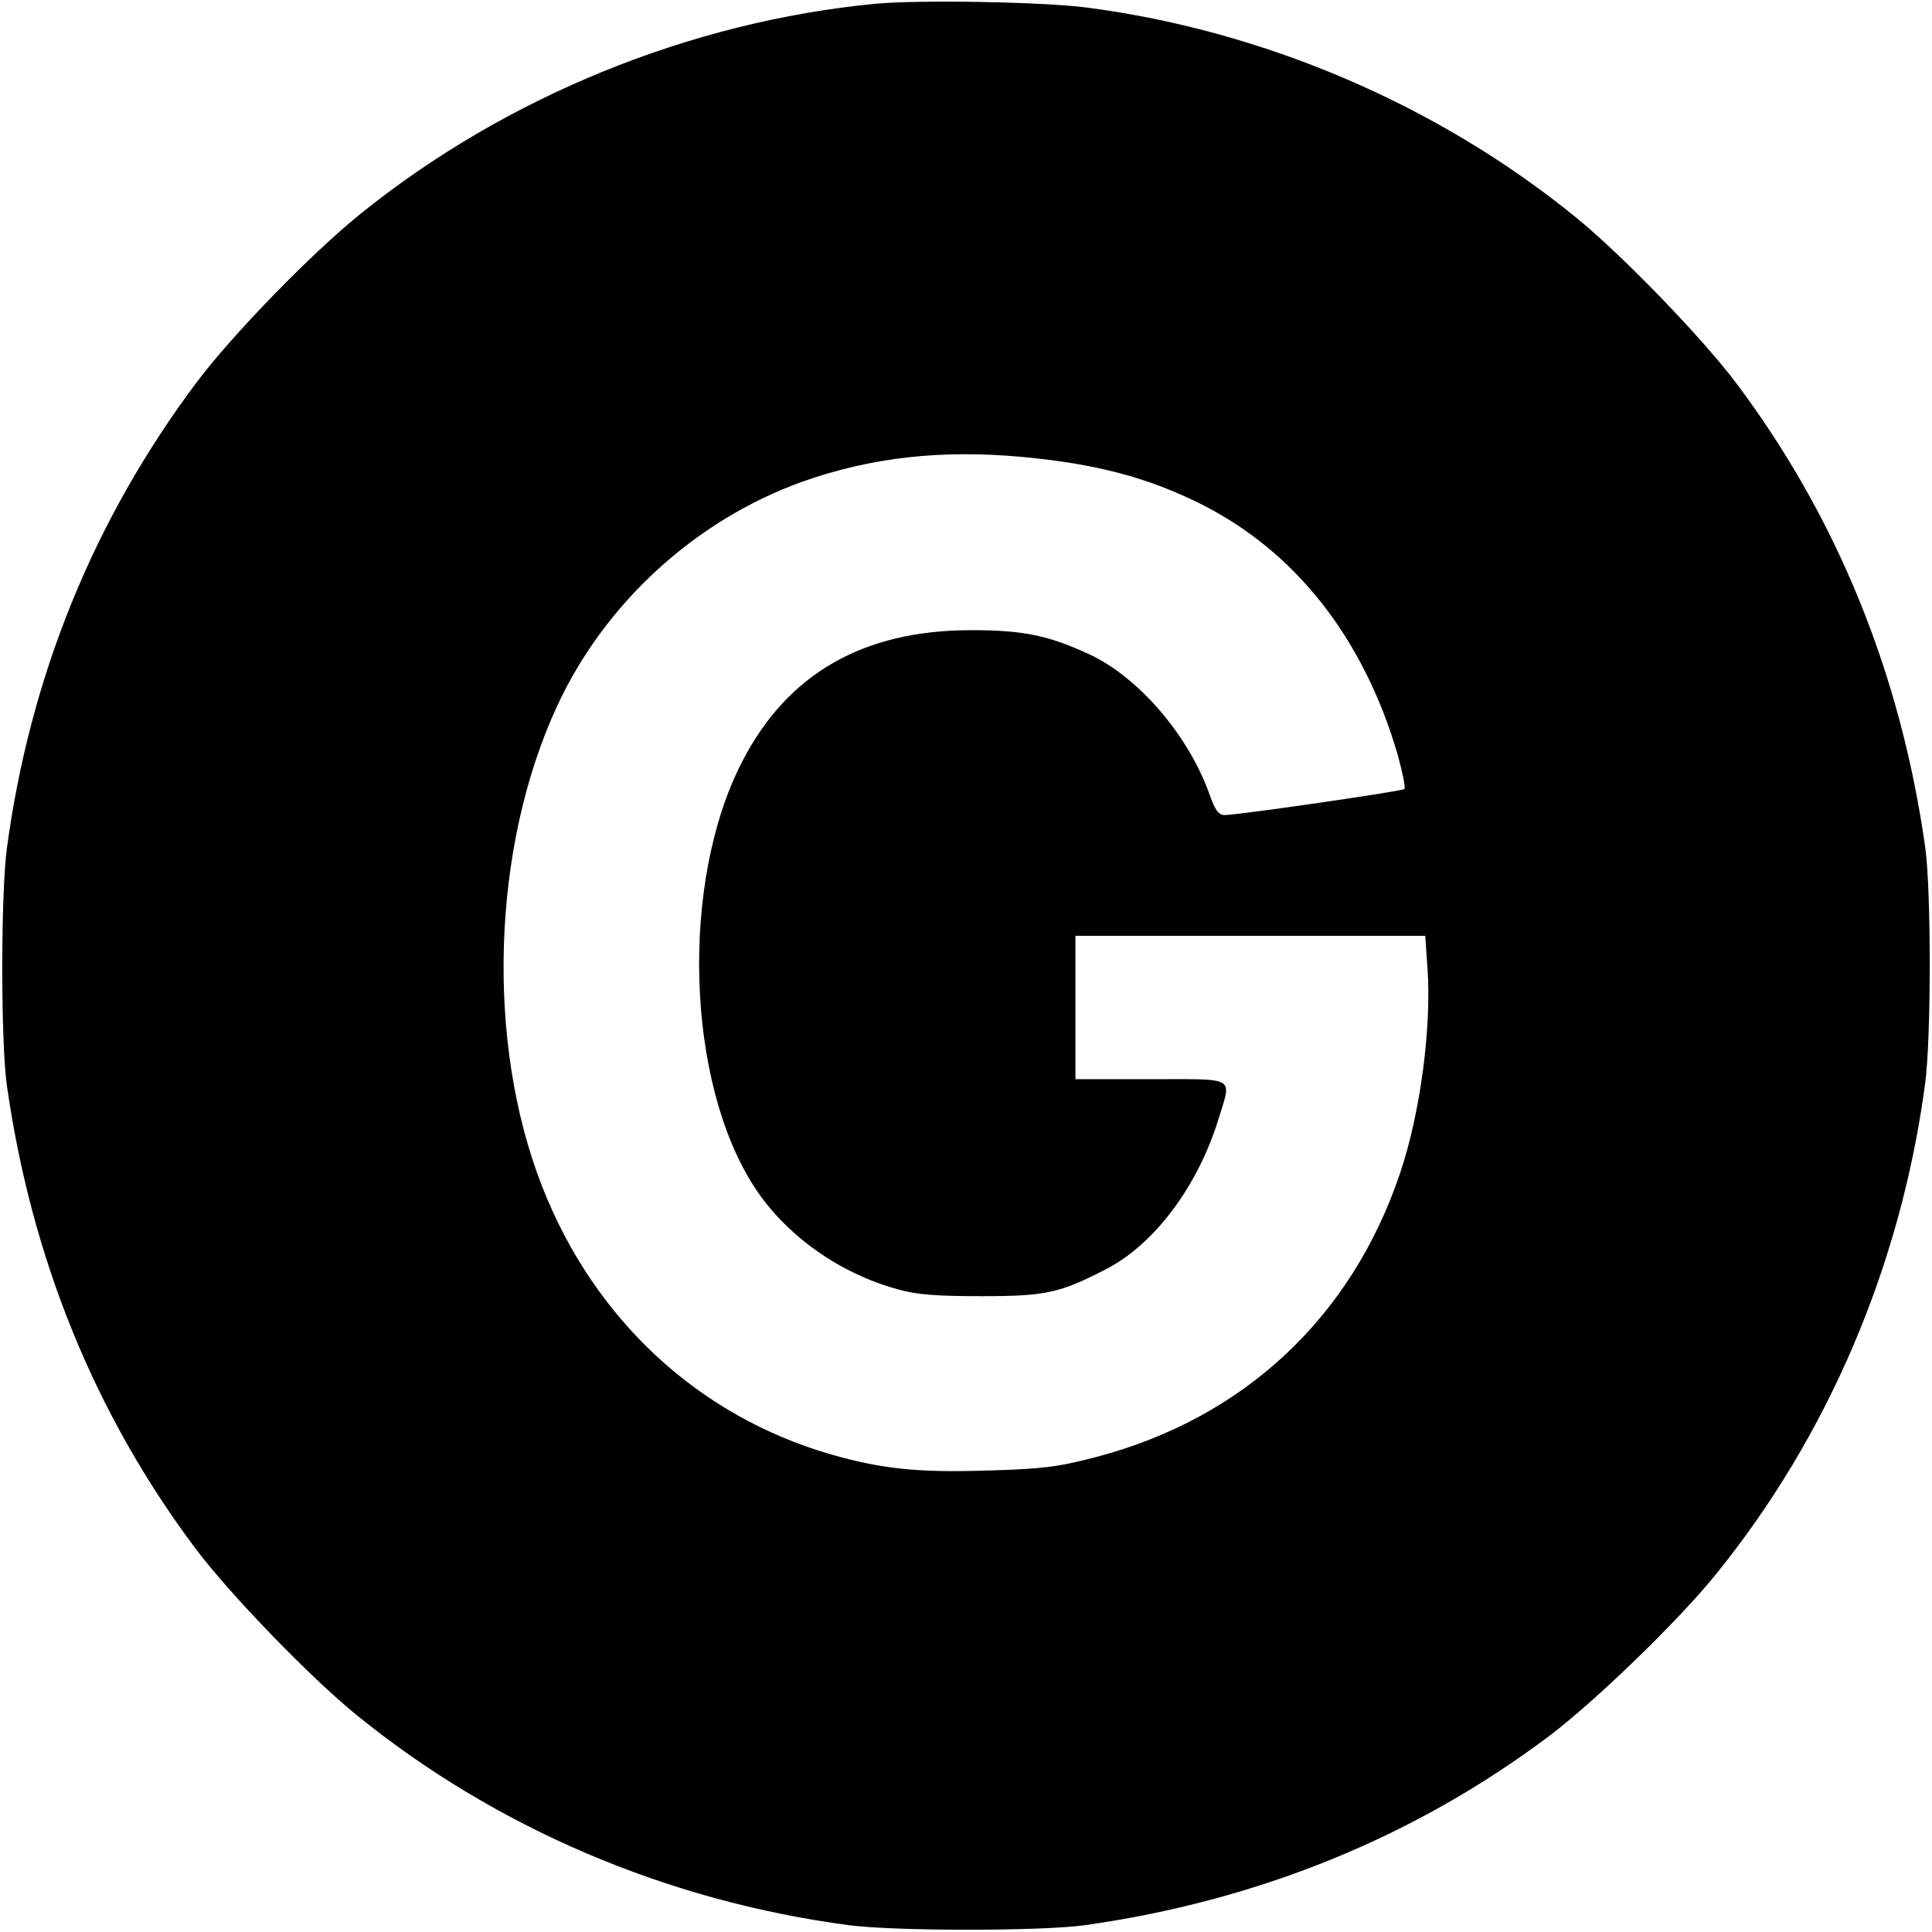
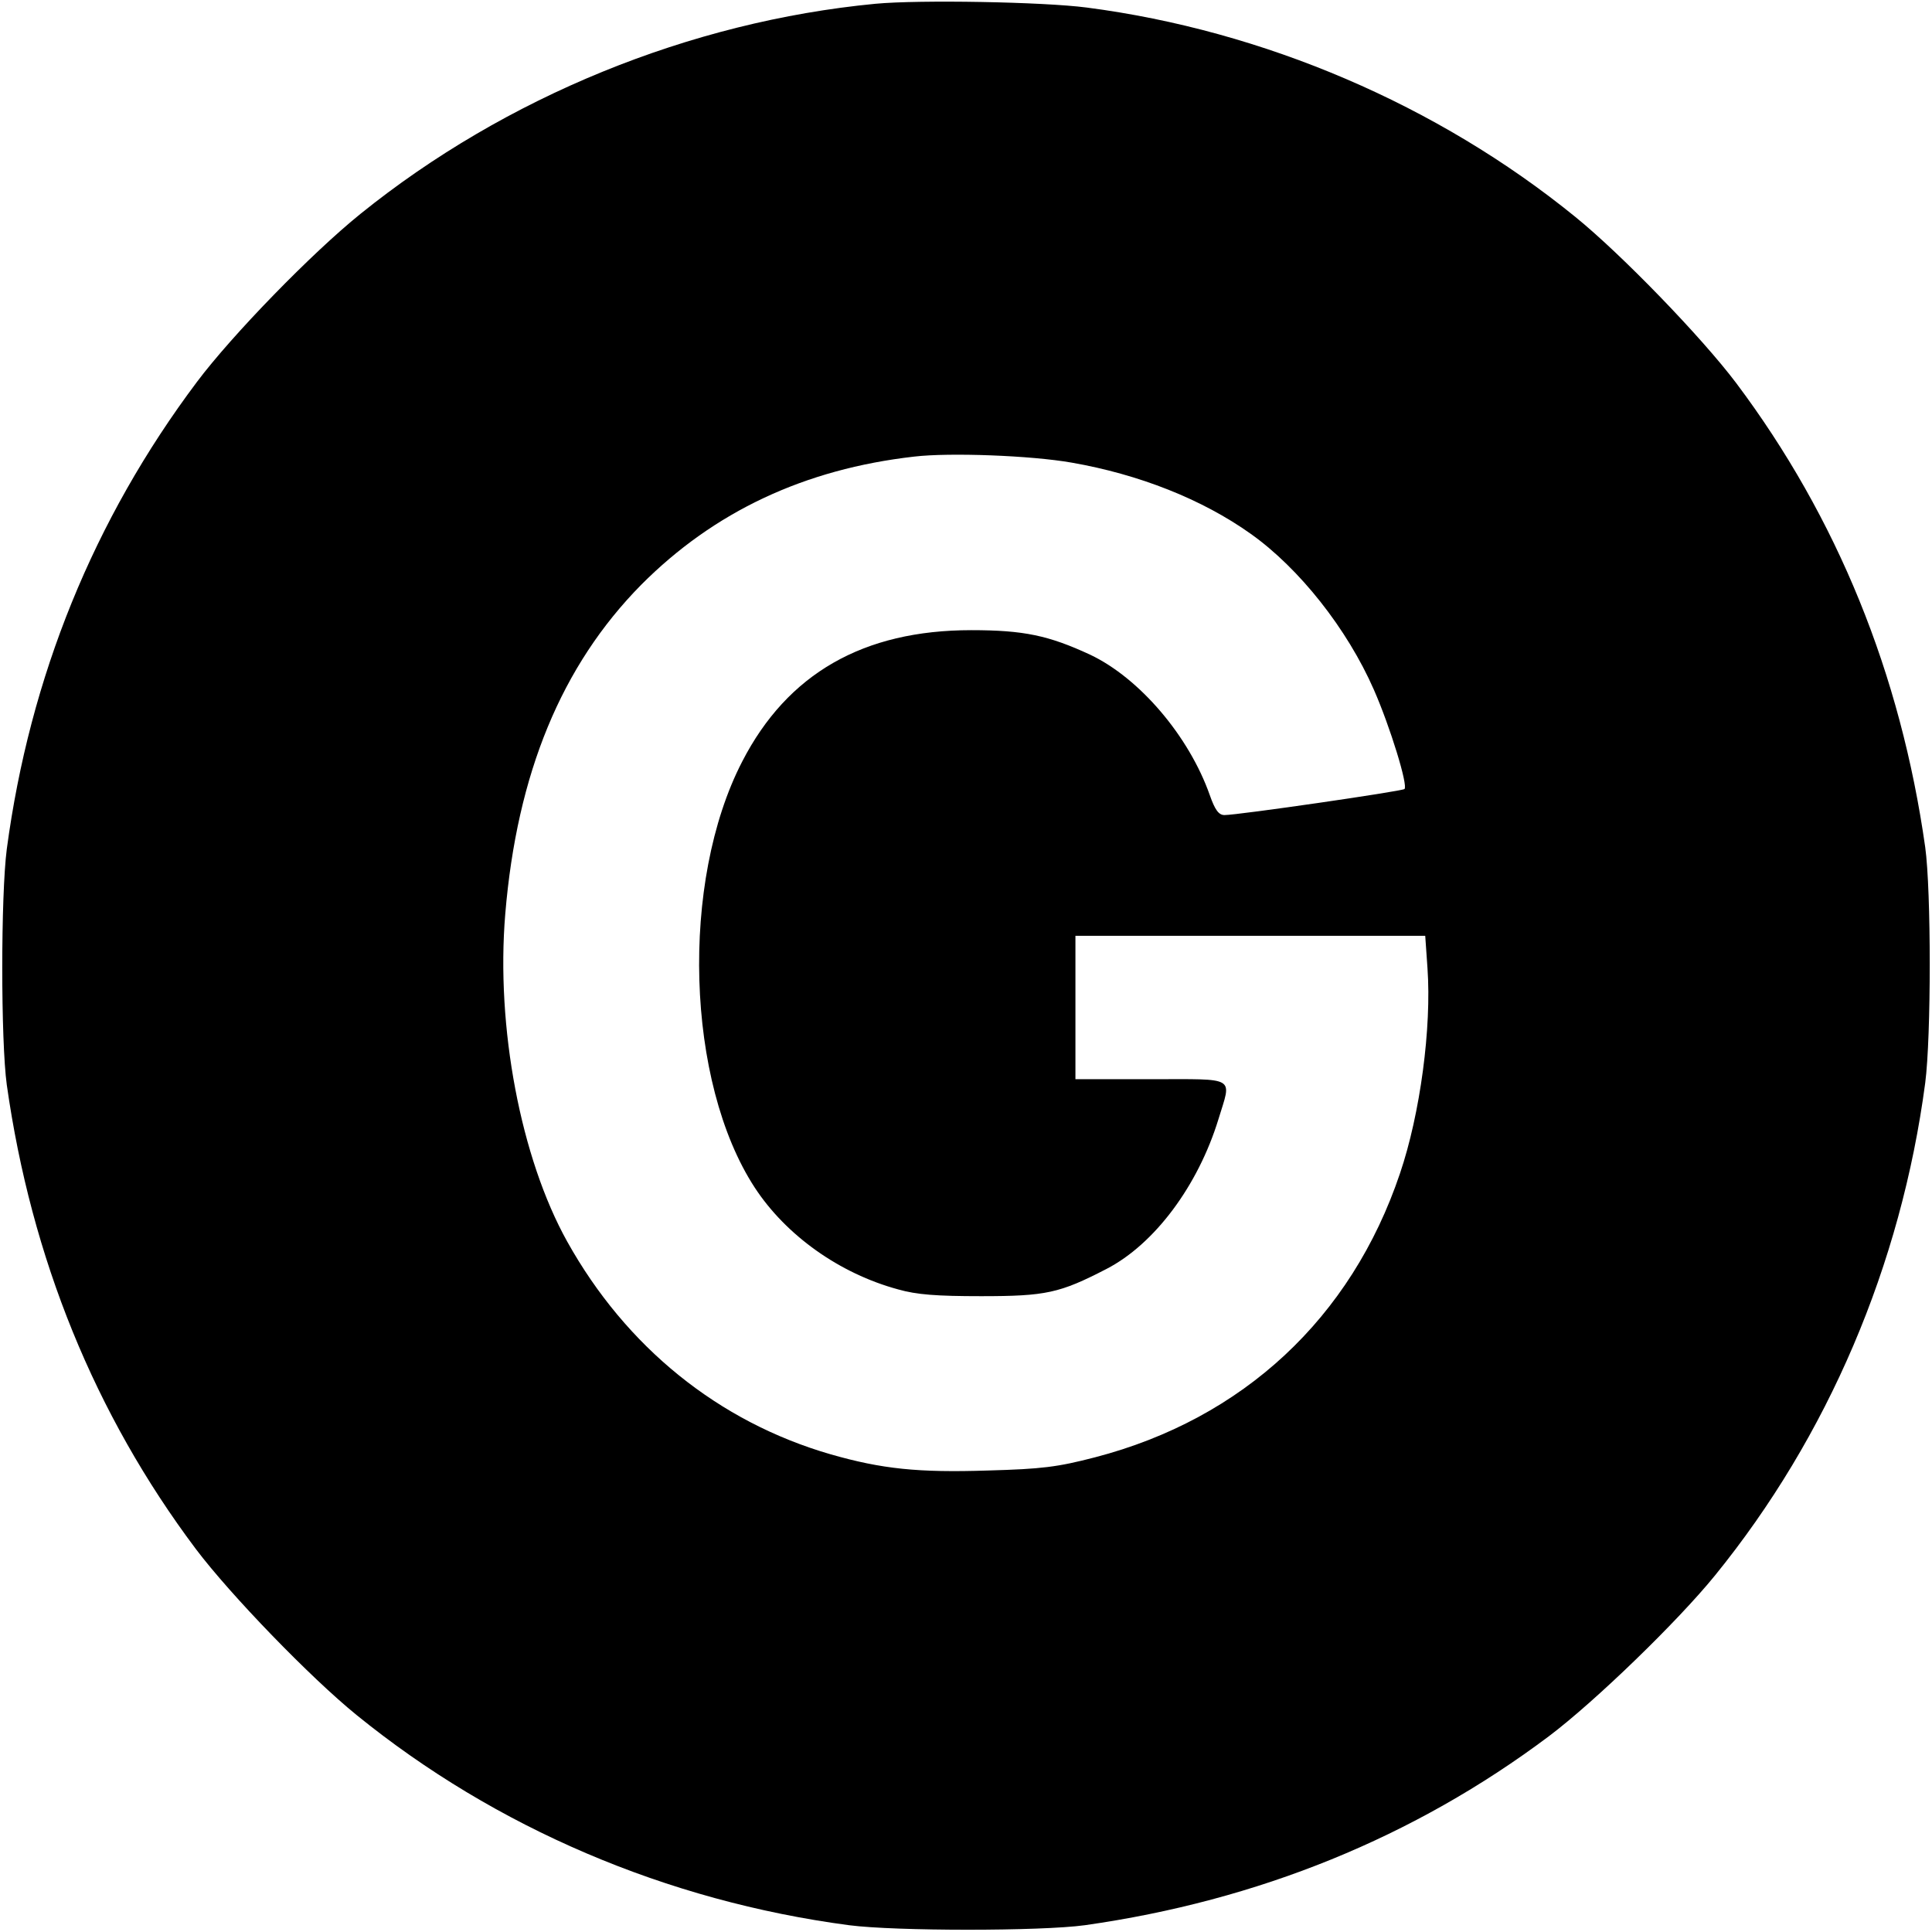
<svg xmlns="http://www.w3.org/2000/svg" version="1.0" width="512pt" height="512pt" viewBox="0 0 512 512" preserveAspectRatio="xMidYMid meet">
  <g transform="translate(0,512) scale(0.1,-0.1)" fill="#000000" stroke="none">
-     <path d="M2320 5110 c-491 -47 -981 -247 -1365 -557 -129 -104 -340 -321 -433 -445 -274 -365 -443 -782 -504 -1238 -16 -123 -16 -509 0 -625 65 -459 233 -873 501 -1230 92 -122 304 -341 426 -440 368 -299 822 -493 1305 -557 123 -16 509 -16 625 0 459 65 873 233 1230 501 122 92 341 304 440 426 299 368 493 822 557 1305 16 123 16 509 0 625 -65 459 -233 873 -501 1230 -92 122 -304 341 -426 440 -365 297 -826 494 -1295 555 -115 15 -443 21 -560 10z m390 -1201 c193 -18 331 -54 473 -125 251 -126 431 -356 521 -664 13 -47 21 -88 18 -91 -7 -6 -441 -69 -477 -69 -15 0 -25 13 -39 53 -55 156 -186 310 -317 372 -110 51 -176 65 -315 65 -286 0 -487 -115 -607 -348 -165 -319 -149 -850 33 -1129 83 -127 225 -228 380 -270 49 -14 102 -18 220 -18 172 0 208 8 332 72 128 66 243 221 297 397 35 115 51 106 -179 106 l-200 0 0 190 0 190 464 0 463 0 6 -86 c11 -157 -19 -385 -73 -544 -129 -383 -416 -650 -808 -752 -100 -26 -141 -31 -284 -35 -185 -6 -281 4 -417 43 -351 102 -626 357 -764 709 -150 382 -134 899 39 1273 126 273 366 493 649 595 183 65 369 86 585 66z" />
+     <path d="M2320 5110 c-491 -47 -981 -247 -1365 -557 -129 -104 -340 -321 -433 -445 -274 -365 -443 -782 -504 -1238 -16 -123 -16 -509 0 -625 65 -459 233 -873 501 -1230 92 -122 304 -341 426 -440 368 -299 822 -493 1305 -557 123 -16 509 -16 625 0 459 65 873 233 1230 501 122 92 341 304 440 426 299 368 493 822 557 1305 16 123 16 509 0 625 -65 459 -233 873 -501 1230 -92 122 -304 341 -426 440 -365 297 -826 494 -1295 555 -115 15 -443 21 -560 10z m520 -1216 c178 -31 346 -97 475 -189 128 -91 255 -251 326 -413 43 -98 91 -254 81 -263 -7 -6 -441 -69 -477 -69 -15 0 -25 13 -39 53 -55 156 -186 310 -317 372 -110 51 -176 65 -315 65 -286 0 -487 -115 -607 -348 -165 -319 -149 -850 33 -1129 83 -127 225 -228 380 -270 49 -14 102 -18 220 -18 172 0 208 8 332 72 128 66 243 221 297 397 35 115 51 106 -179 106 l-200 0 0 190 0 190 464 0 463 0 6 -86 c11 -157 -19 -385 -73 -544 -129 -383 -416 -650 -808 -752 -100 -26 -141 -31 -284 -35 -185 -6 -281 4 -417 43 -297 86 -542 284 -698 564 -123 221 -189 568 -164 868 31 372 149 658 360 872 193 194 433 307 724 340 93 11 309 3 417 -16z" />
  </g>
</svg>
